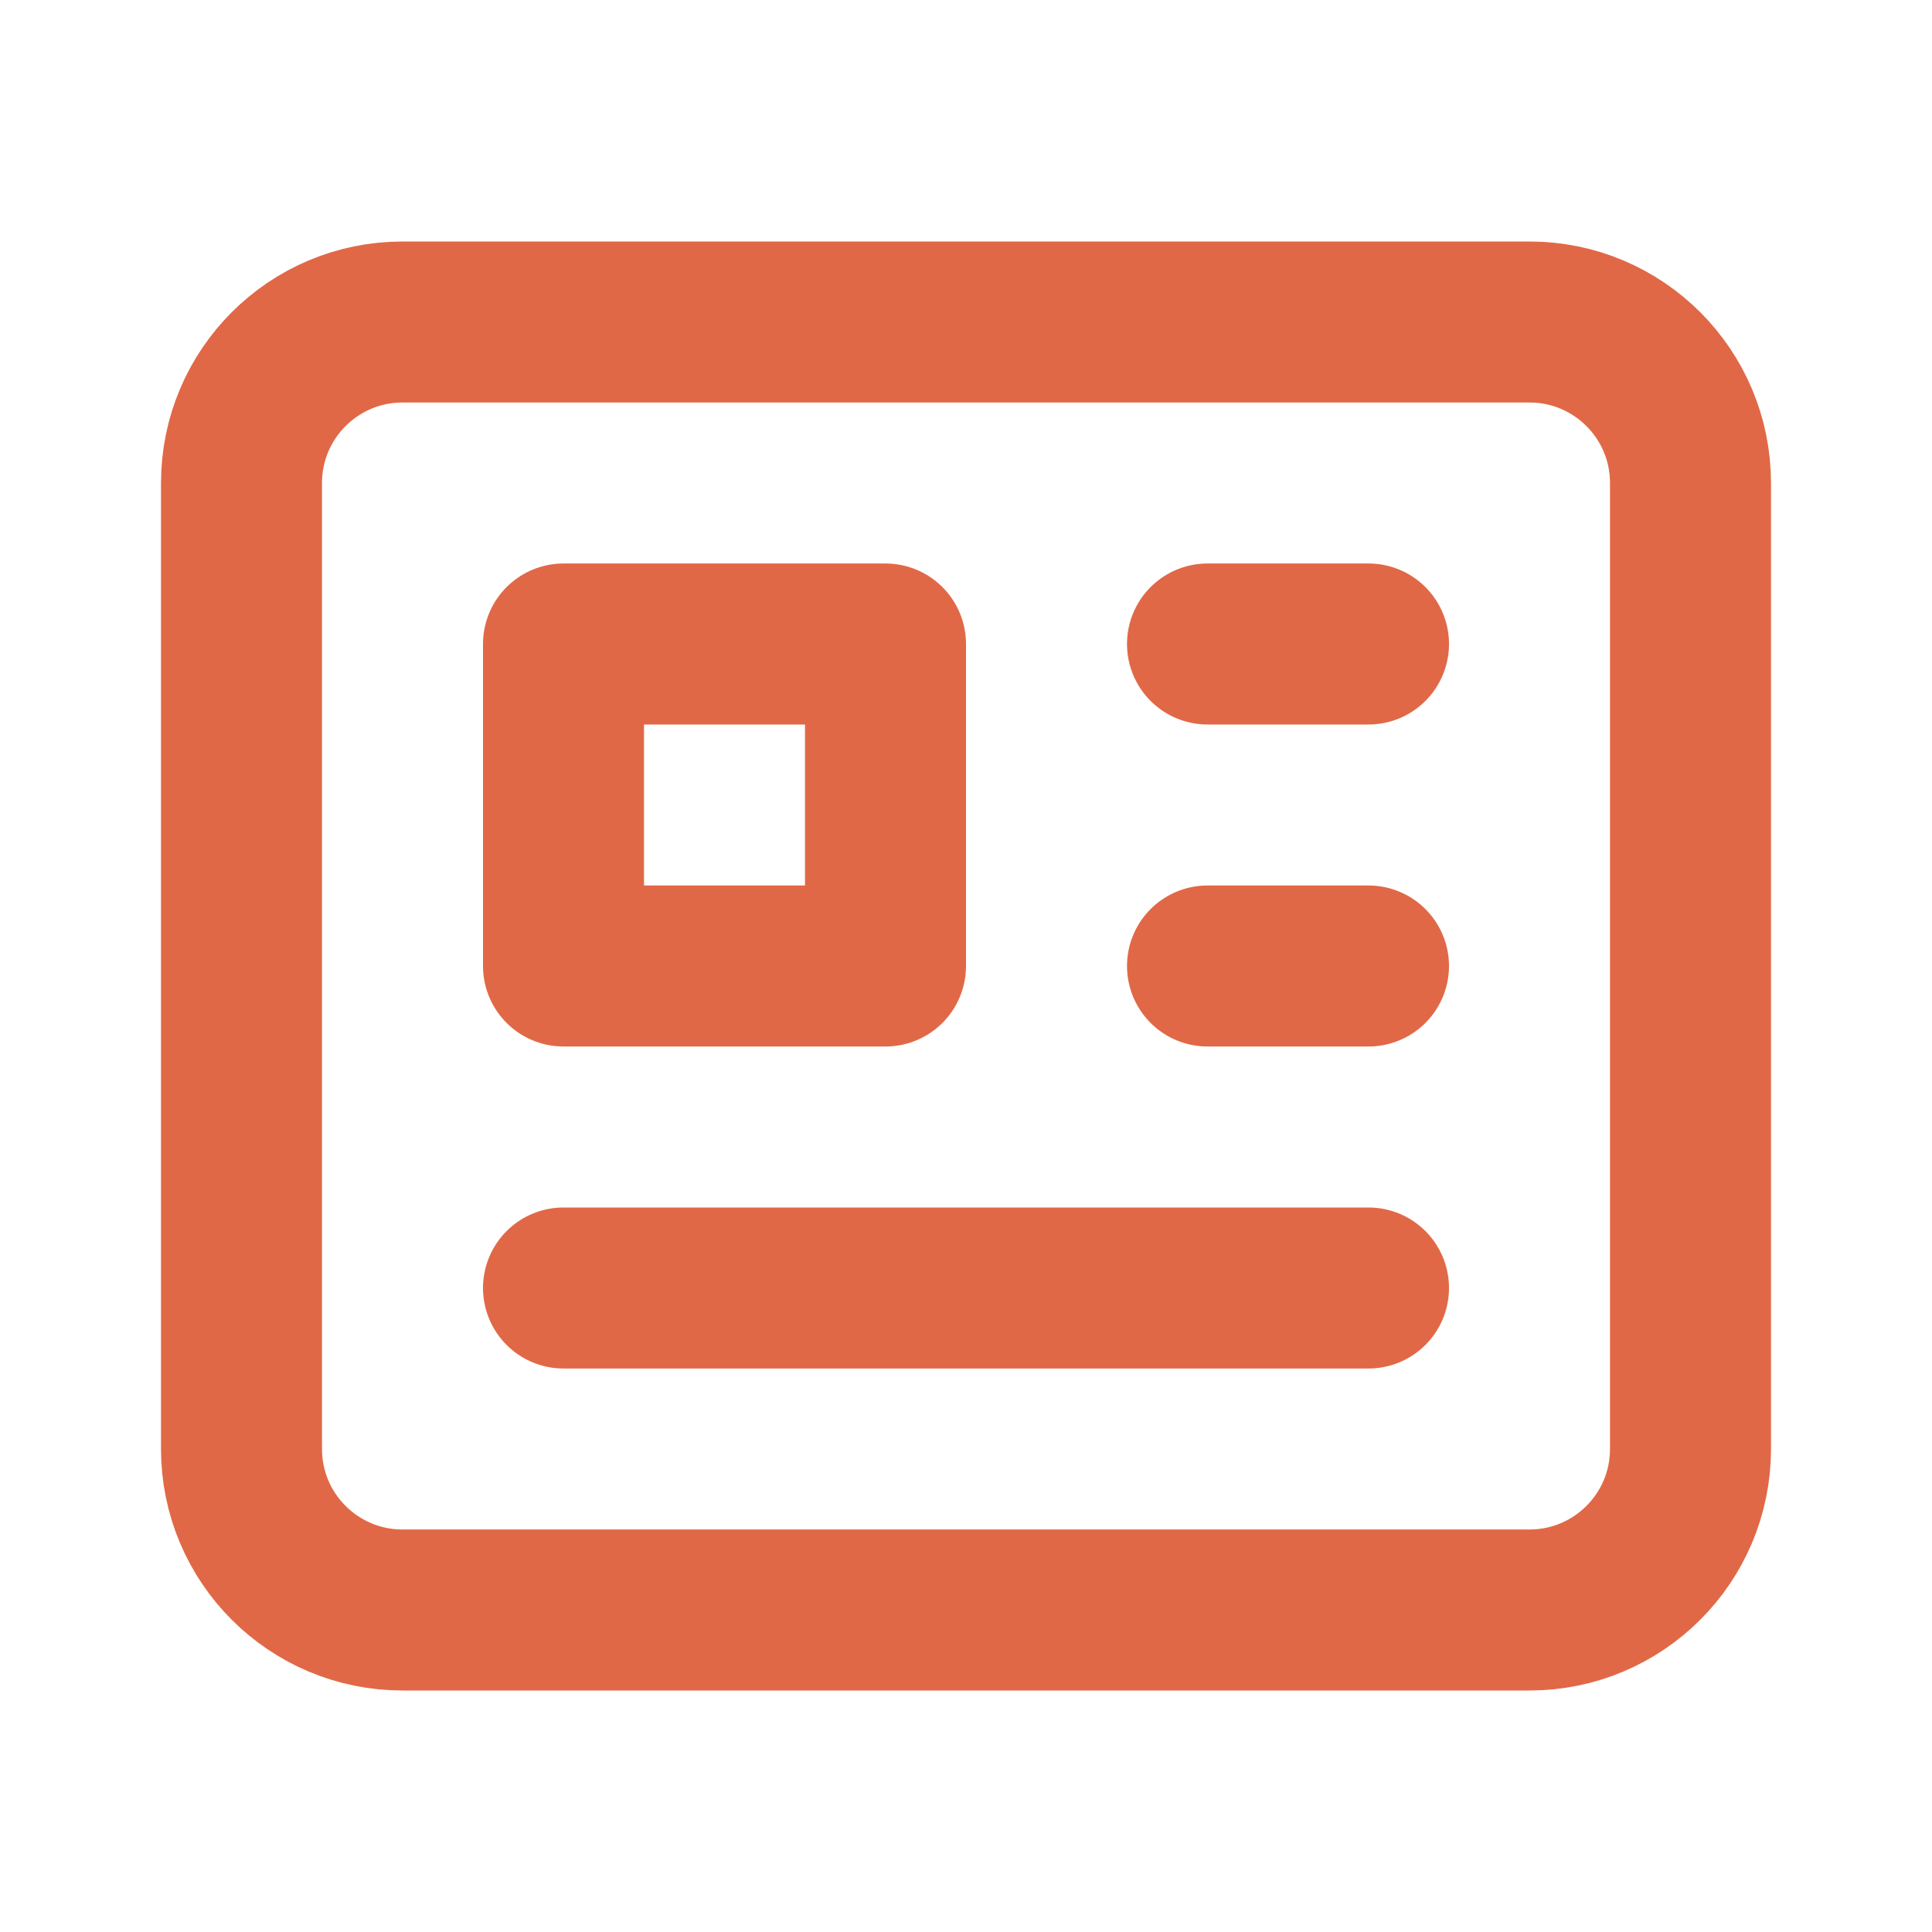
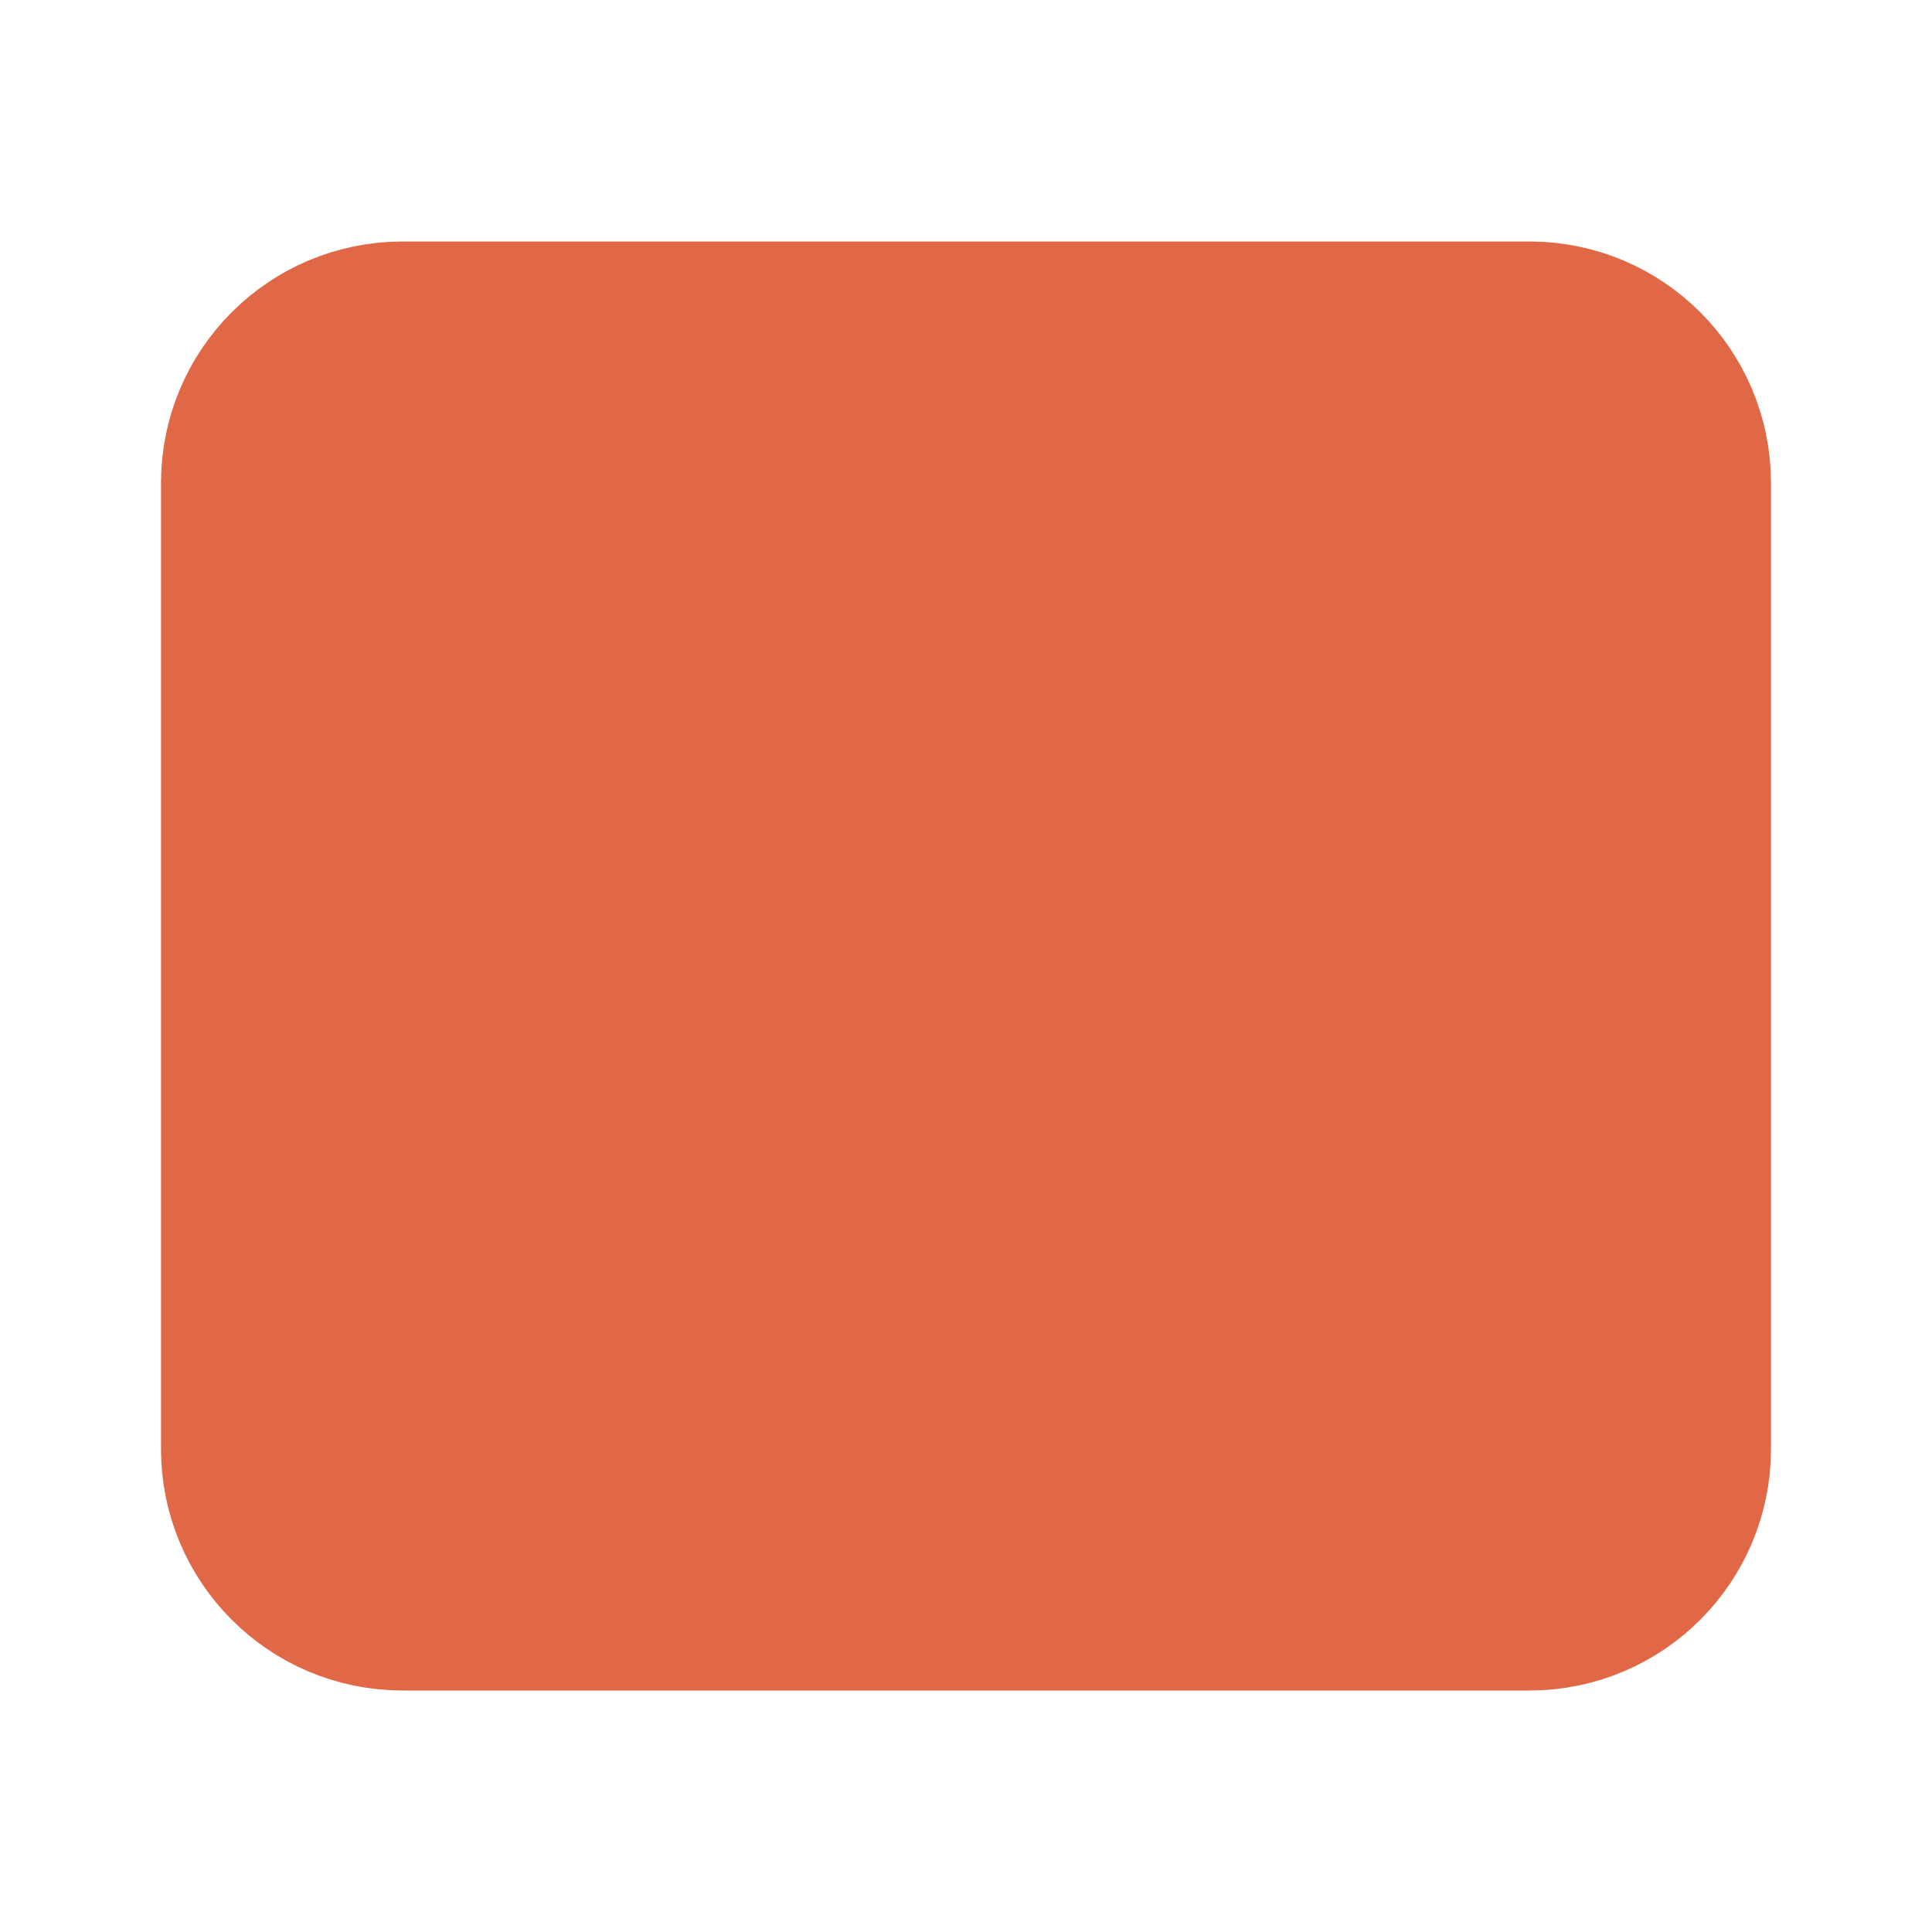
- <svg xmlns="http://www.w3.org/2000/svg" viewBox="0 0 24 24" fill="none" stroke="#e16846">
+ <svg xmlns="http://www.w3.org/2000/svg" viewBox="0 0 24 24" fill="#e16846">
  <g id="SVGRepo_bgCarrier" stroke-width="0">
	</g>
  <g id="SVGRepo_tracerCarrier" stroke-linecap="round" stroke-linejoin="round">
	</g>
  <g id="SVGRepo_iconCarrier">
    <path stroke="#e16846" stroke-linecap="round" stroke-linejoin="round" stroke-width="2" d="M15 8h2m-2 4h2m0 4H7m0-8v4h4V8H7zM5 20h14a2 2 0 0 0 2-2V6a2 2 0 0 0-2-2H5a2 2 0 0 0-2 2v12a2 2 0 0 0 2 2z">
		</path>
  </g>
</svg>
